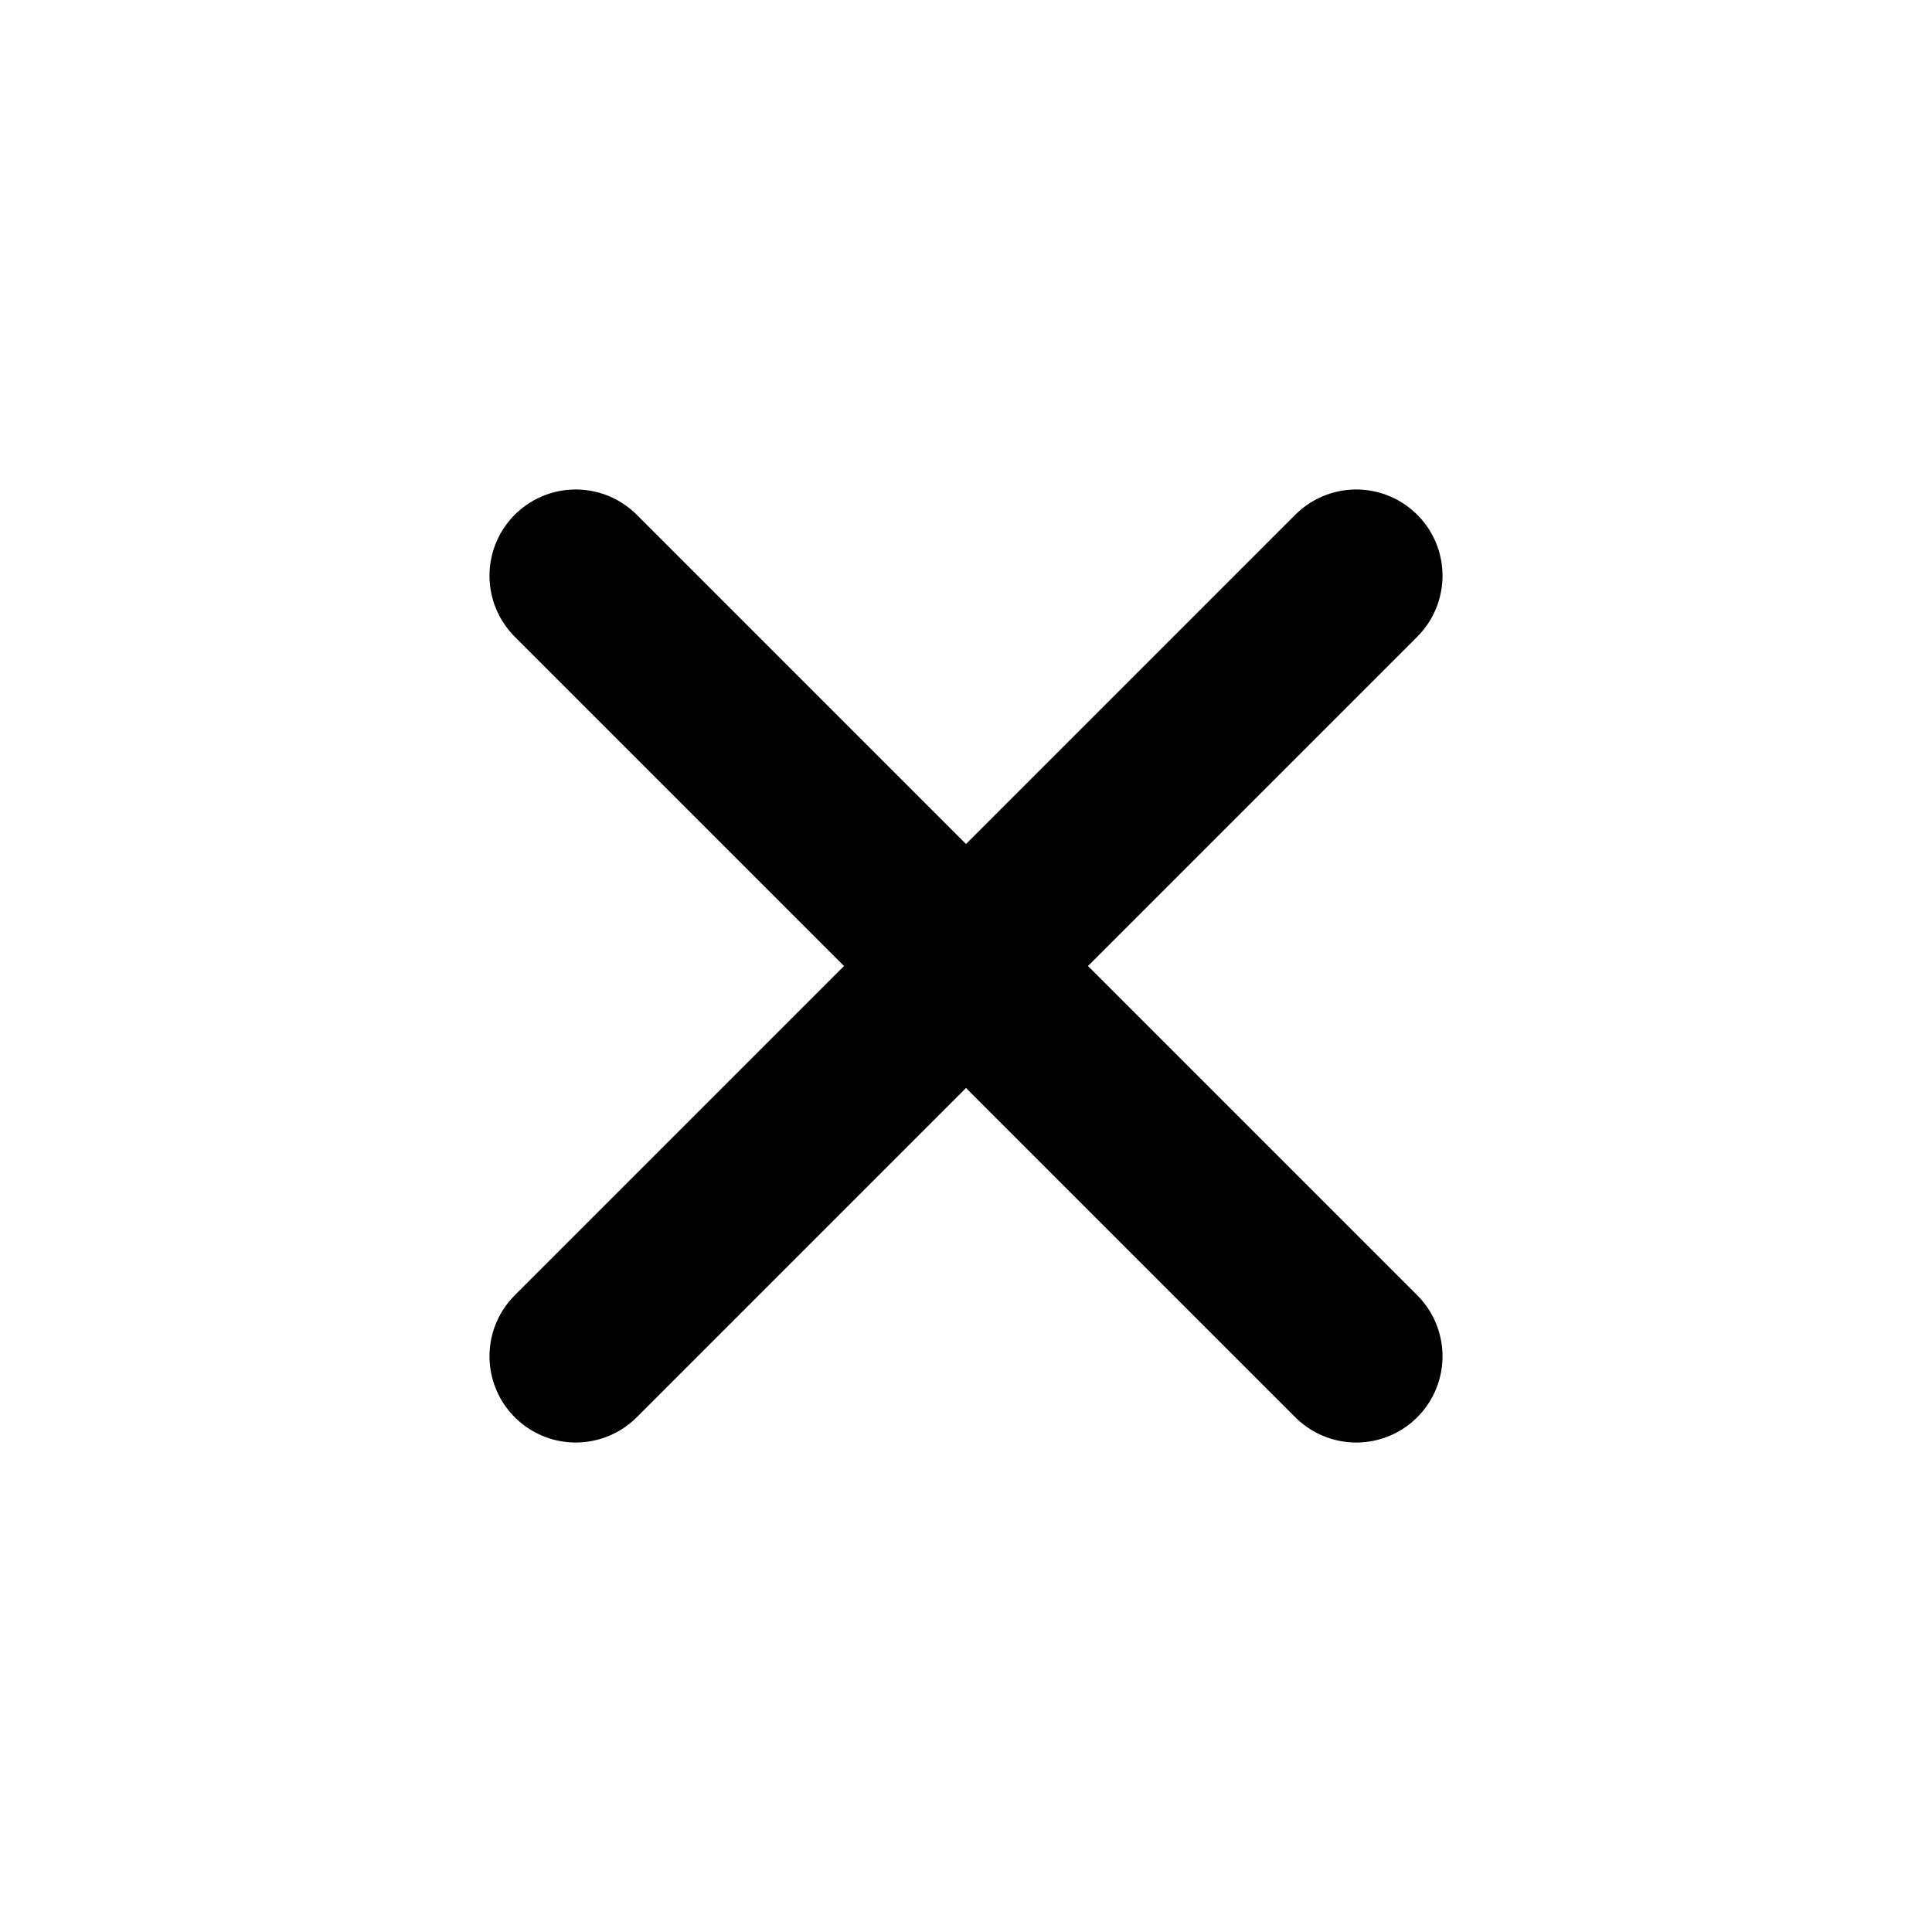
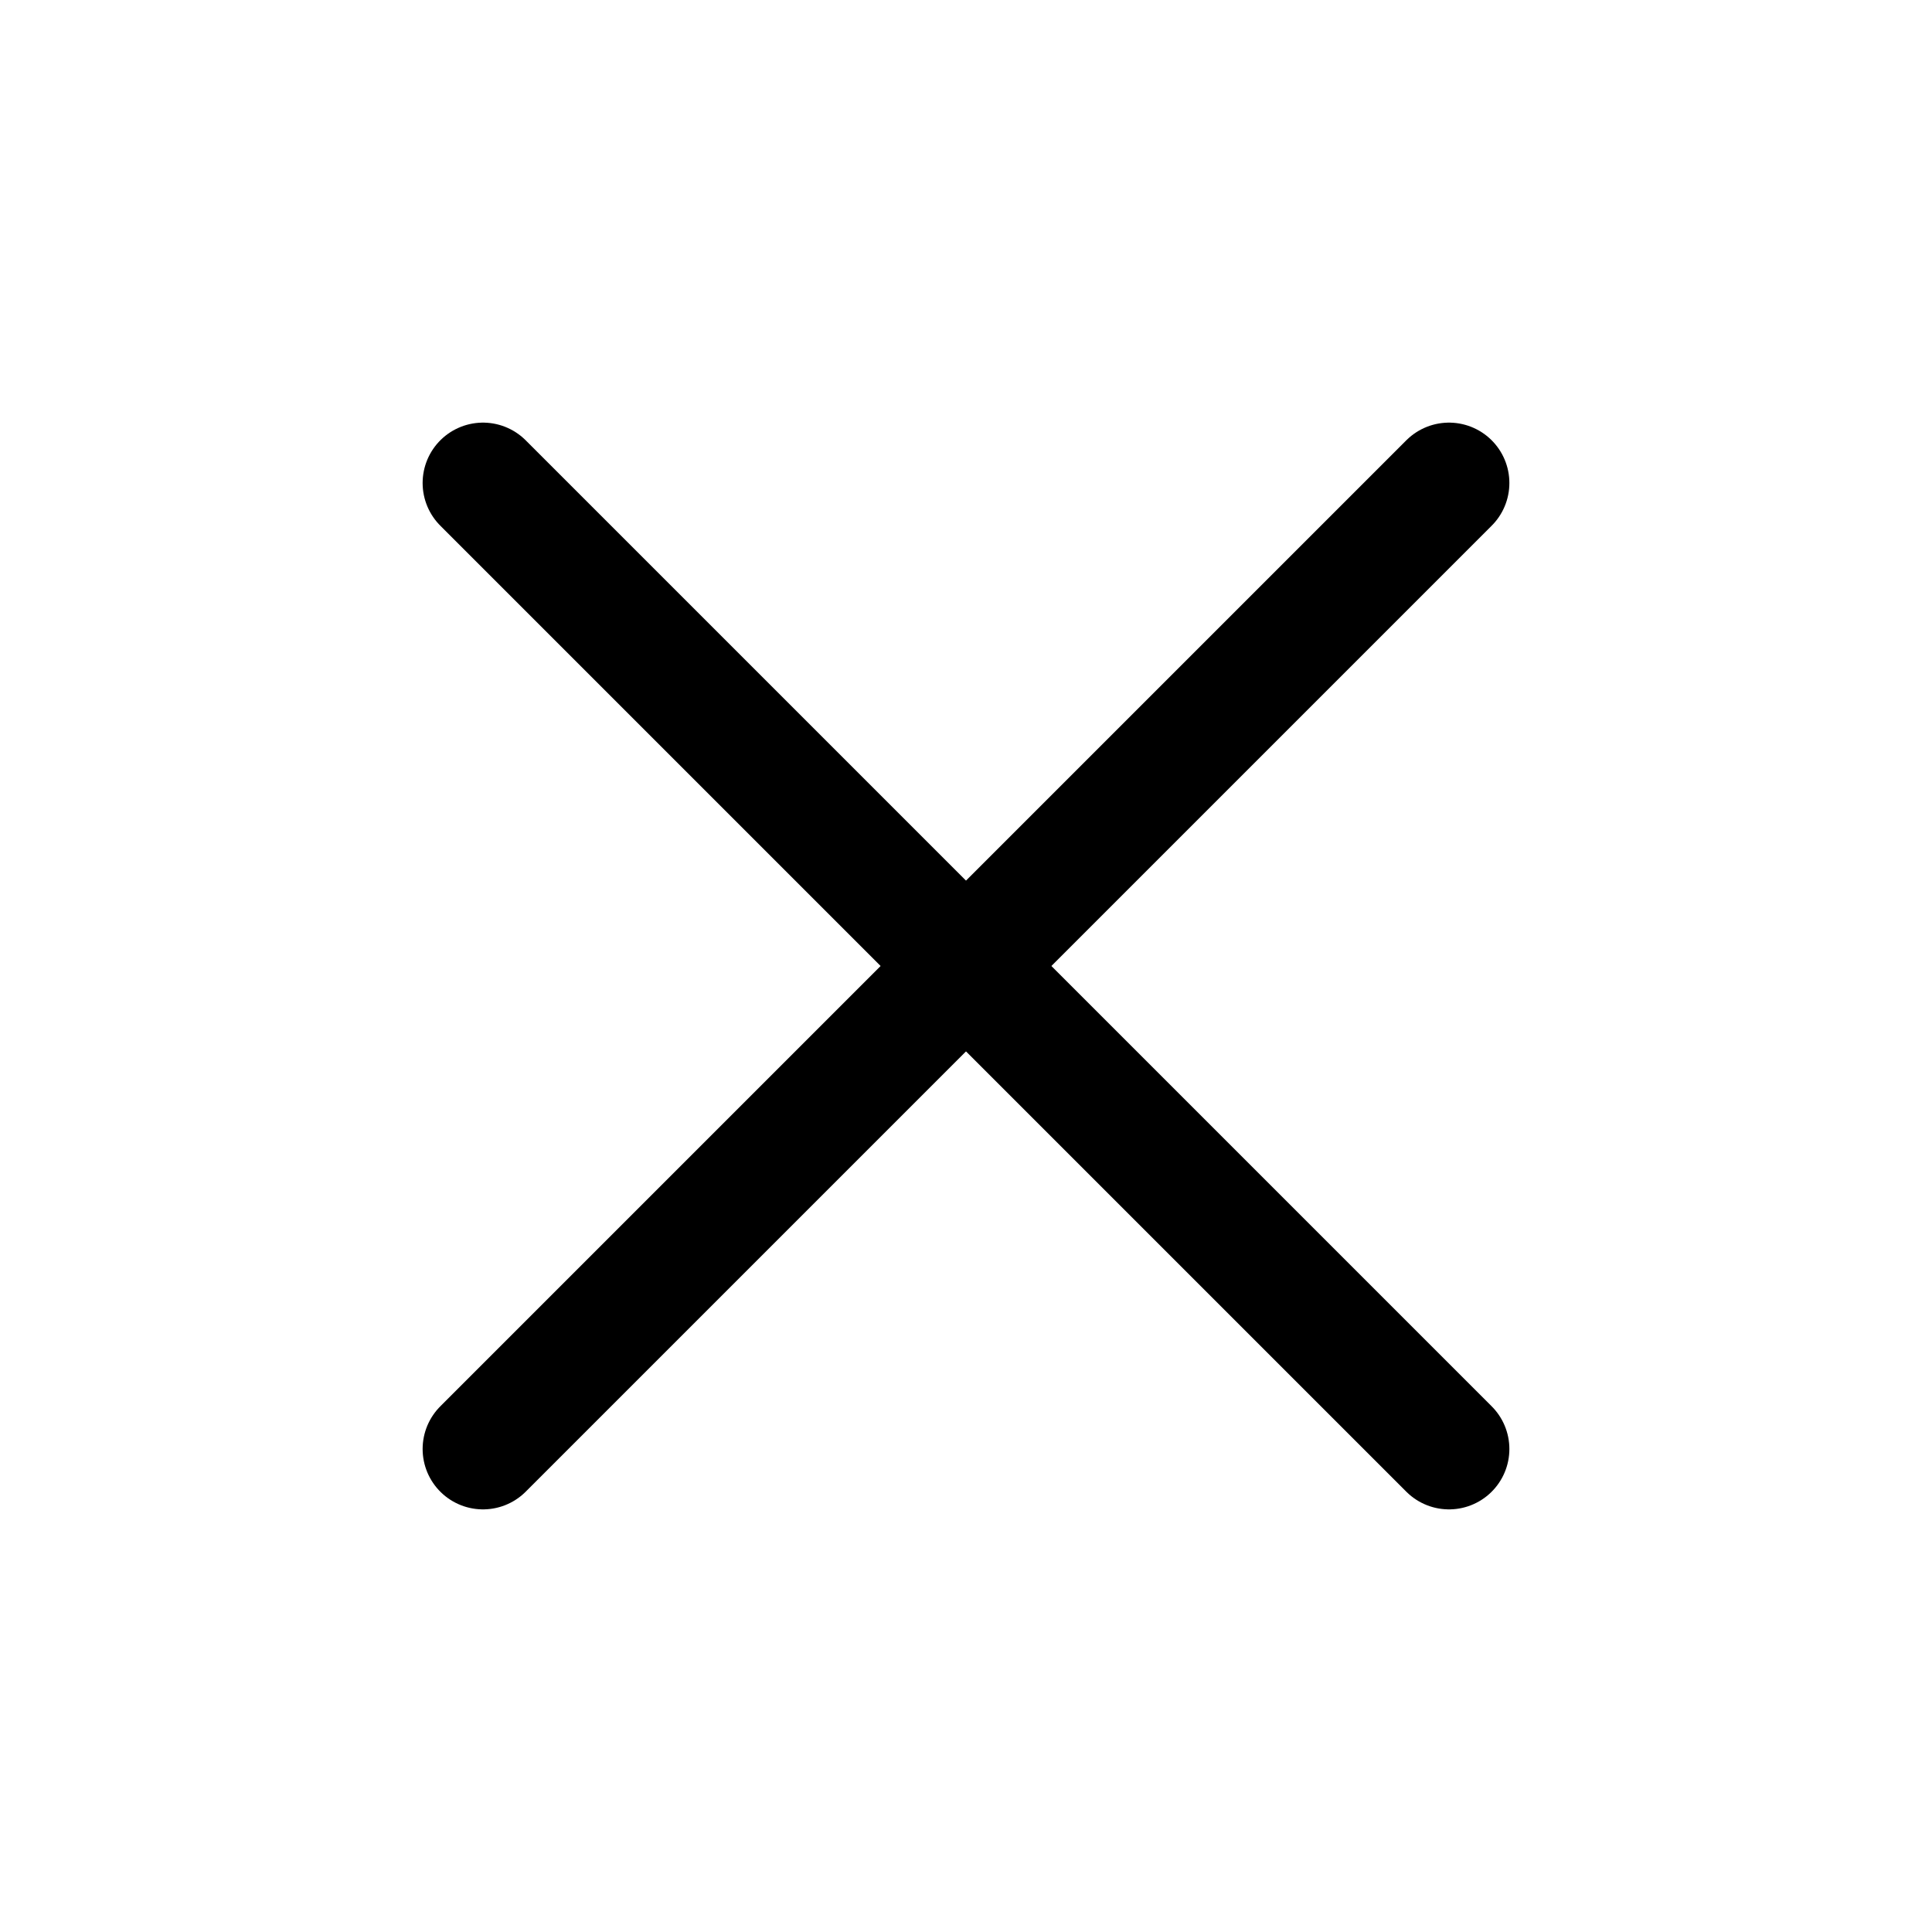
- <svg xmlns="http://www.w3.org/2000/svg" width="14" height="14" viewBox="0 0 14 14" fill="none">
-   <path d="M9.828 4.172L4.172 9.828M9.828 9.828L4.172 4.172" stroke="black" stroke-width="1.25" stroke-linecap="round" />
+ <svg xmlns="http://www.w3.org/2000/svg" width="32" height="32" viewBox="0 0 24 24" fill="none" stroke="currentColor" stroke-width="1.5" stroke-linecap="round" stroke-linejoin="round" class="lucide lucide-x">
+   <path d="M18 6 6 18" />
+   <path d="m6 6 12 12" />
</svg>
